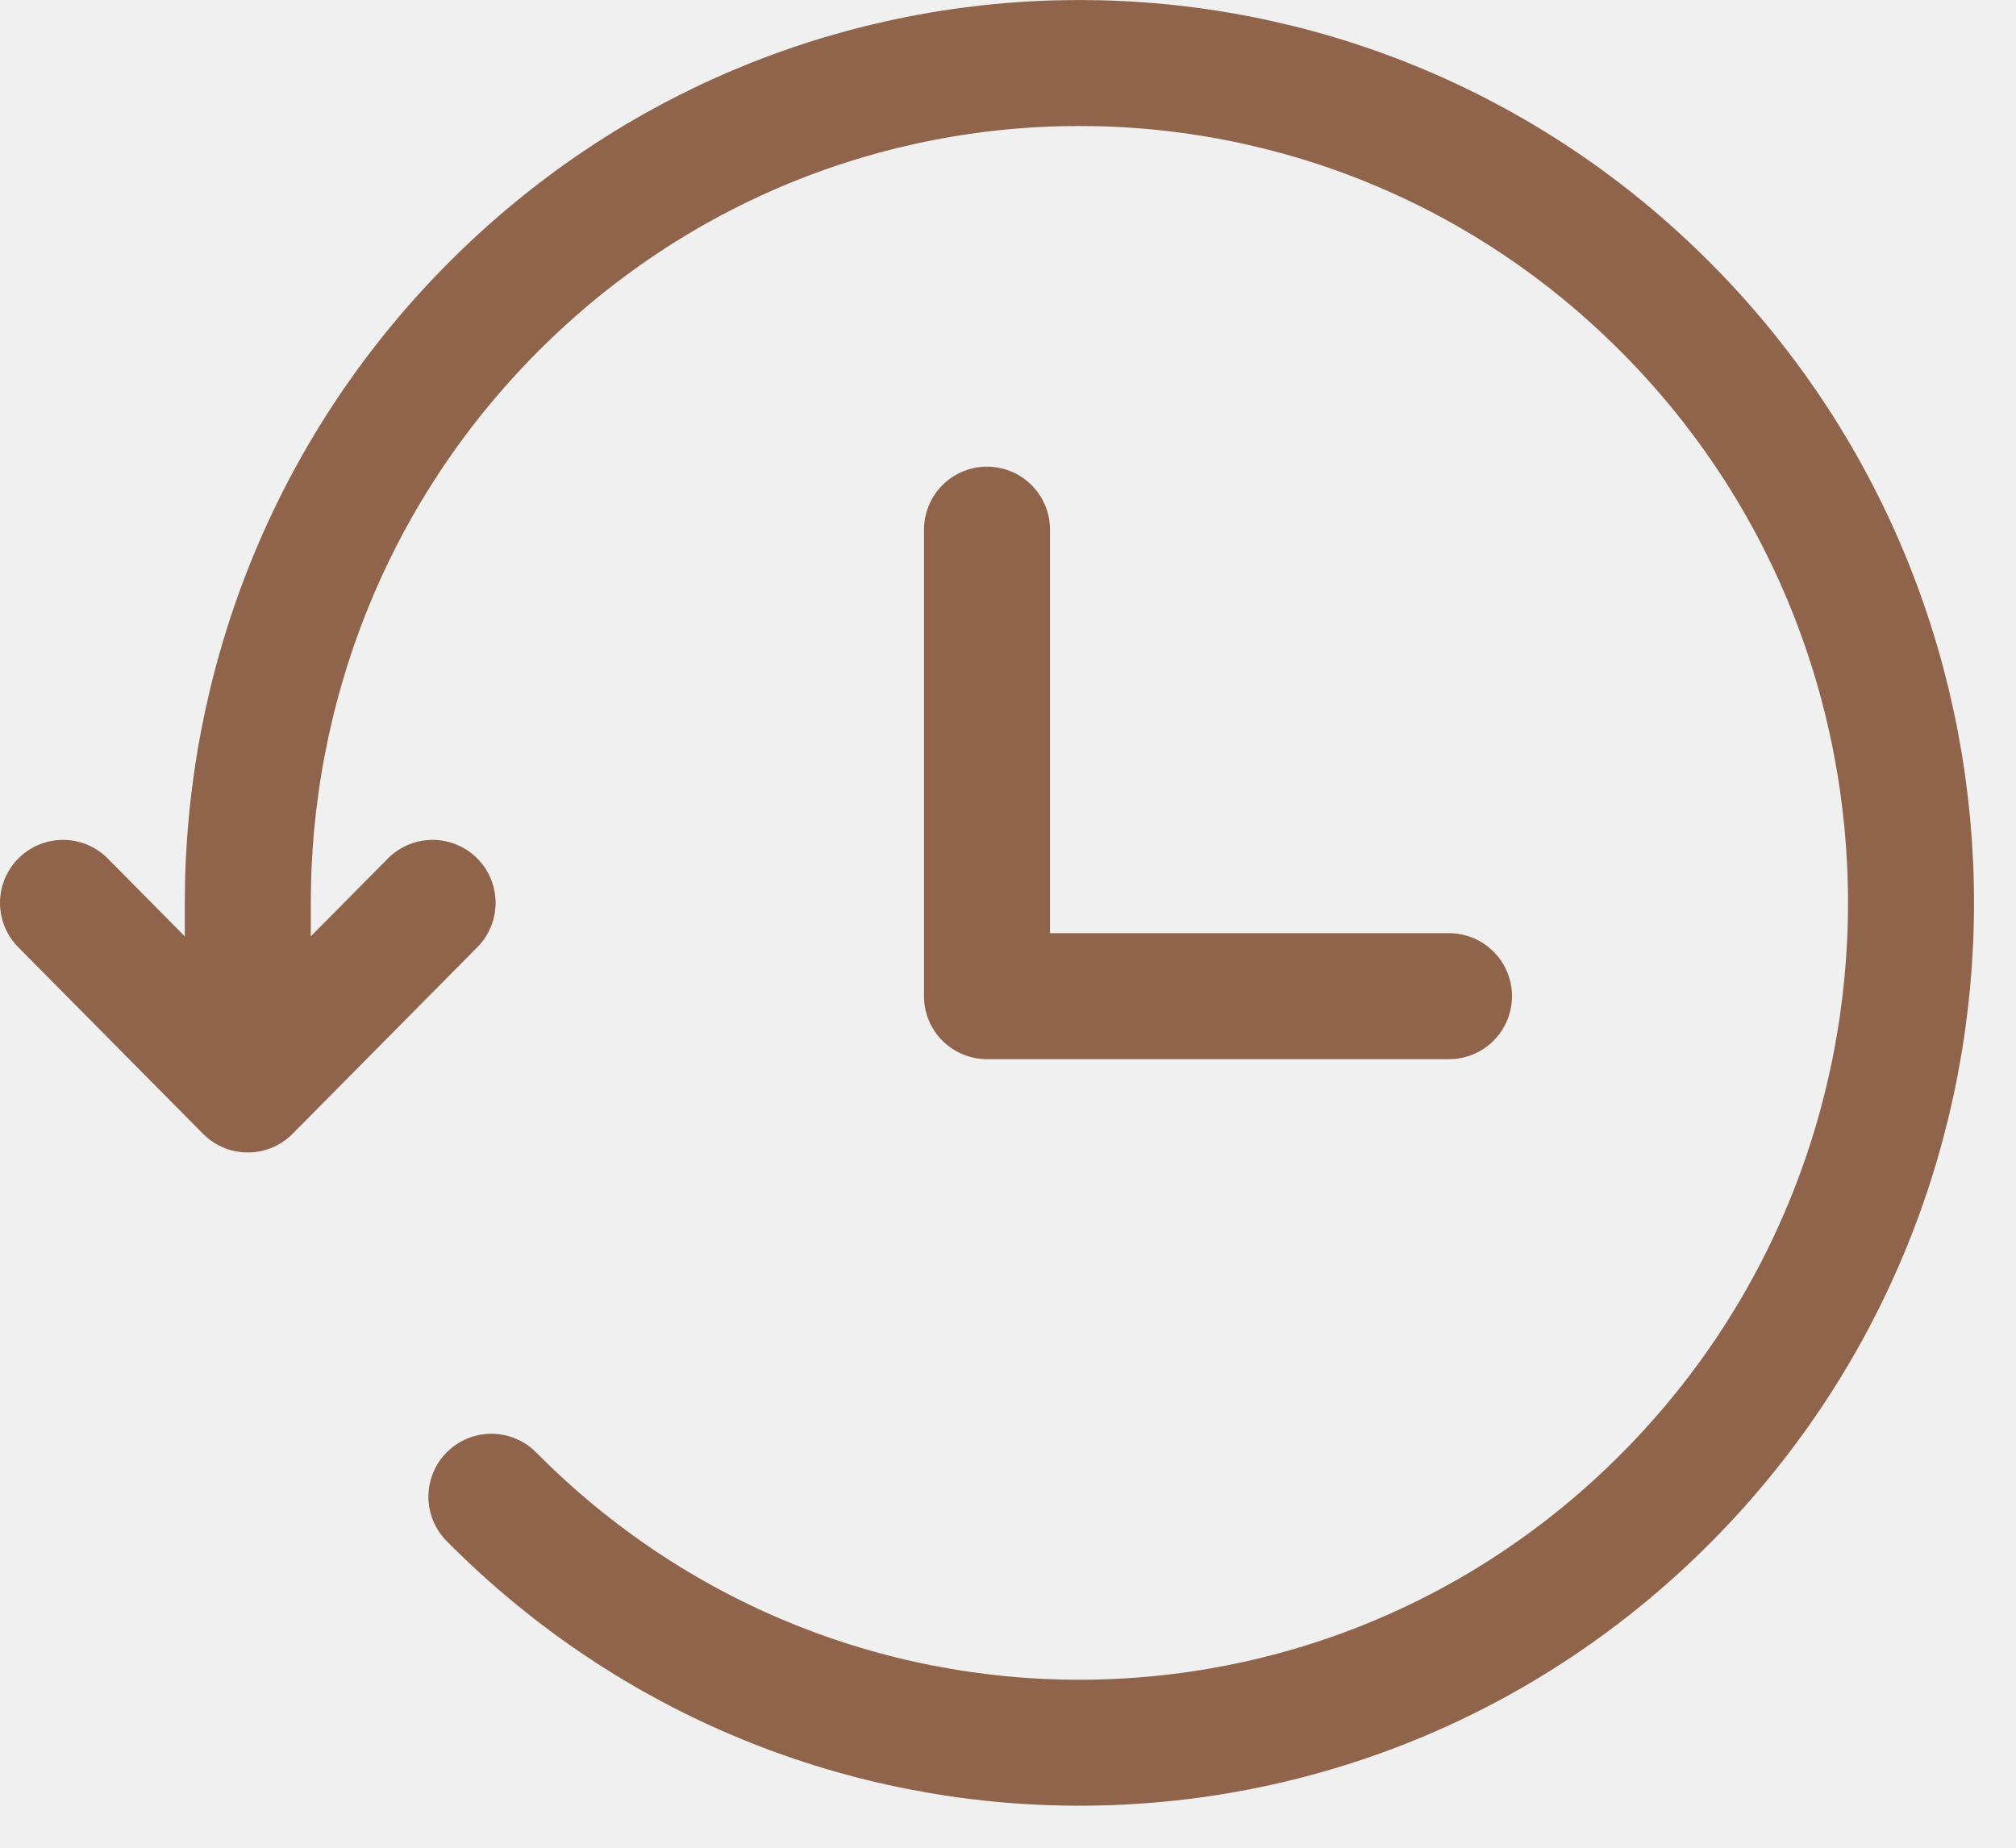
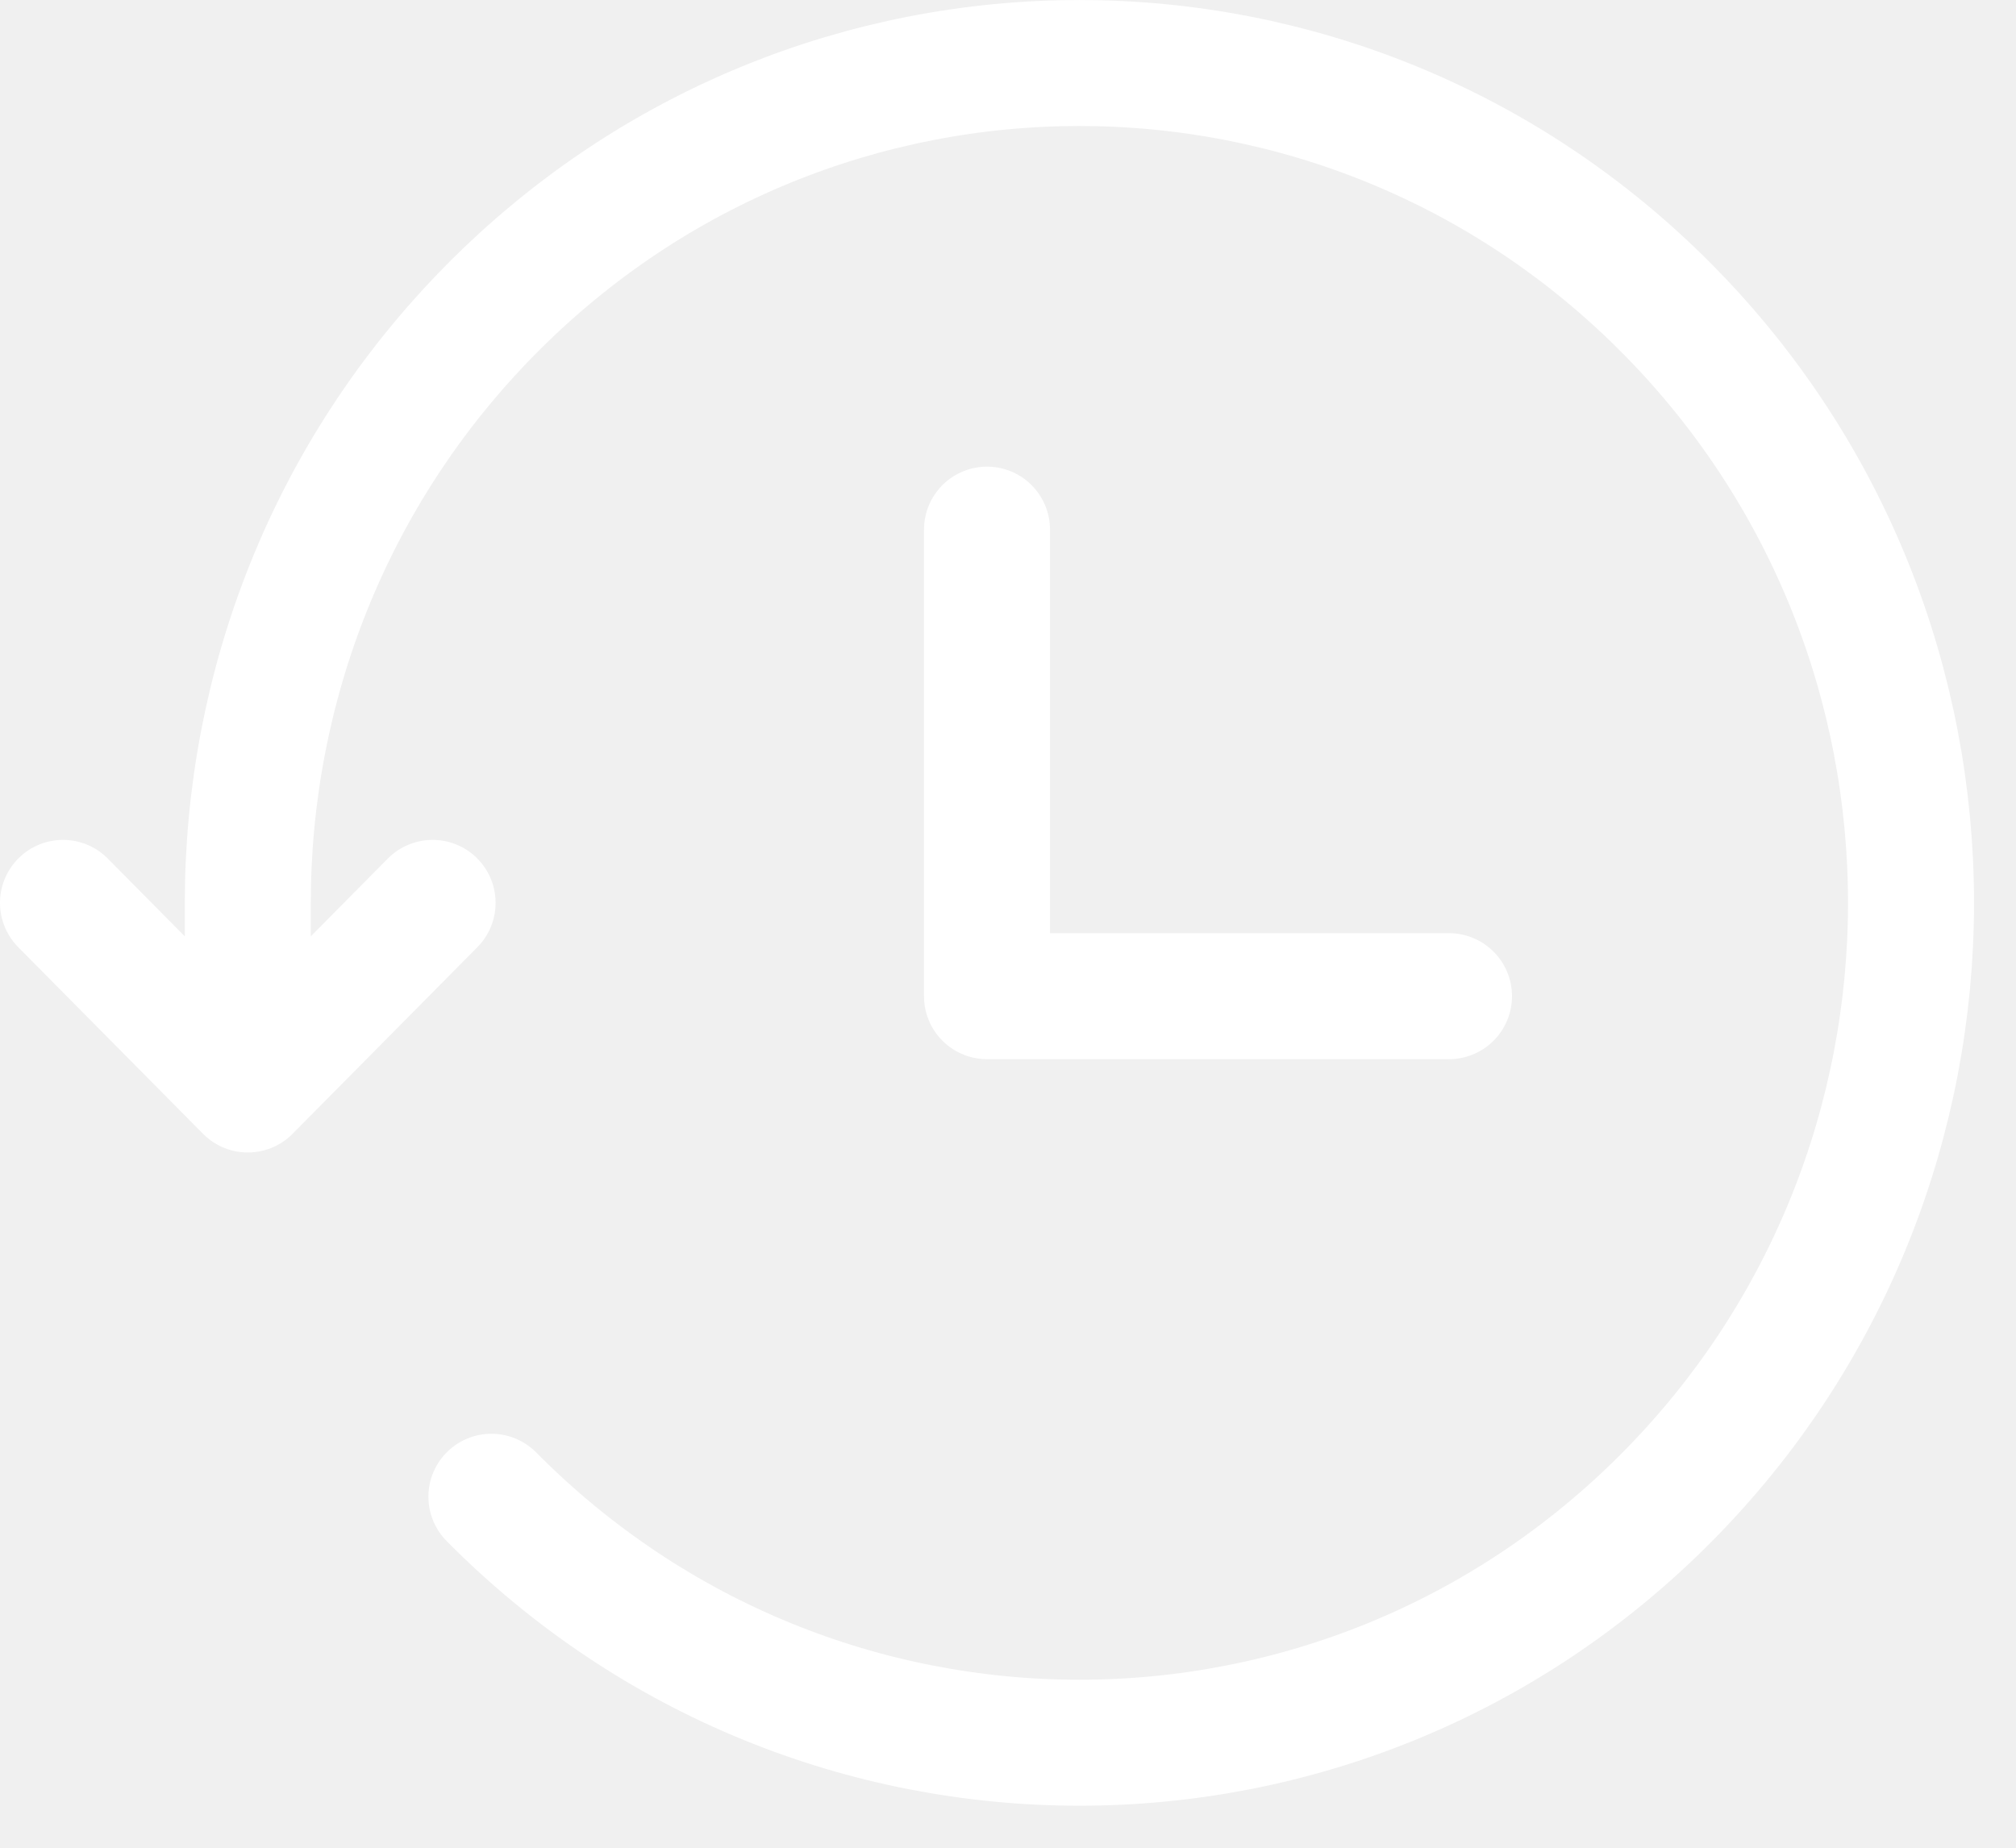
<svg xmlns="http://www.w3.org/2000/svg" width="24" height="22" viewBox="0 0 24 22" fill="none">
-   <path d="M5.85 17.821C9.716 21.726 15.984 21.726 19.85 17.821C23.717 13.916 23.717 7.584 19.85 3.679C15.984 -0.226 9.716 -0.226 5.85 3.679C3.915 5.633 2.949 8.194 2.95 10.755V12.972M5.15 10.75L2.95 12.972L0.75 10.75M11.75 6.306V11.861H17.25" stroke="#90644b" stroke-width="1.5" stroke-linecap="round" stroke-linejoin="round" />
+   <path d="M5.85 17.821C9.716 21.726 15.984 21.726 19.85 17.821C23.717 13.916 23.717 7.584 19.85 3.679C15.984 -0.226 9.716 -0.226 5.85 3.679C3.915 5.633 2.949 8.194 2.95 10.755V12.972M5.15 10.75L2.95 12.972L0.75 10.75M11.75 6.306V11.861H17.25" stroke="#FFFFFF" stroke-width="1.5" stroke-linecap="round" stroke-linejoin="round" />
</svg>
